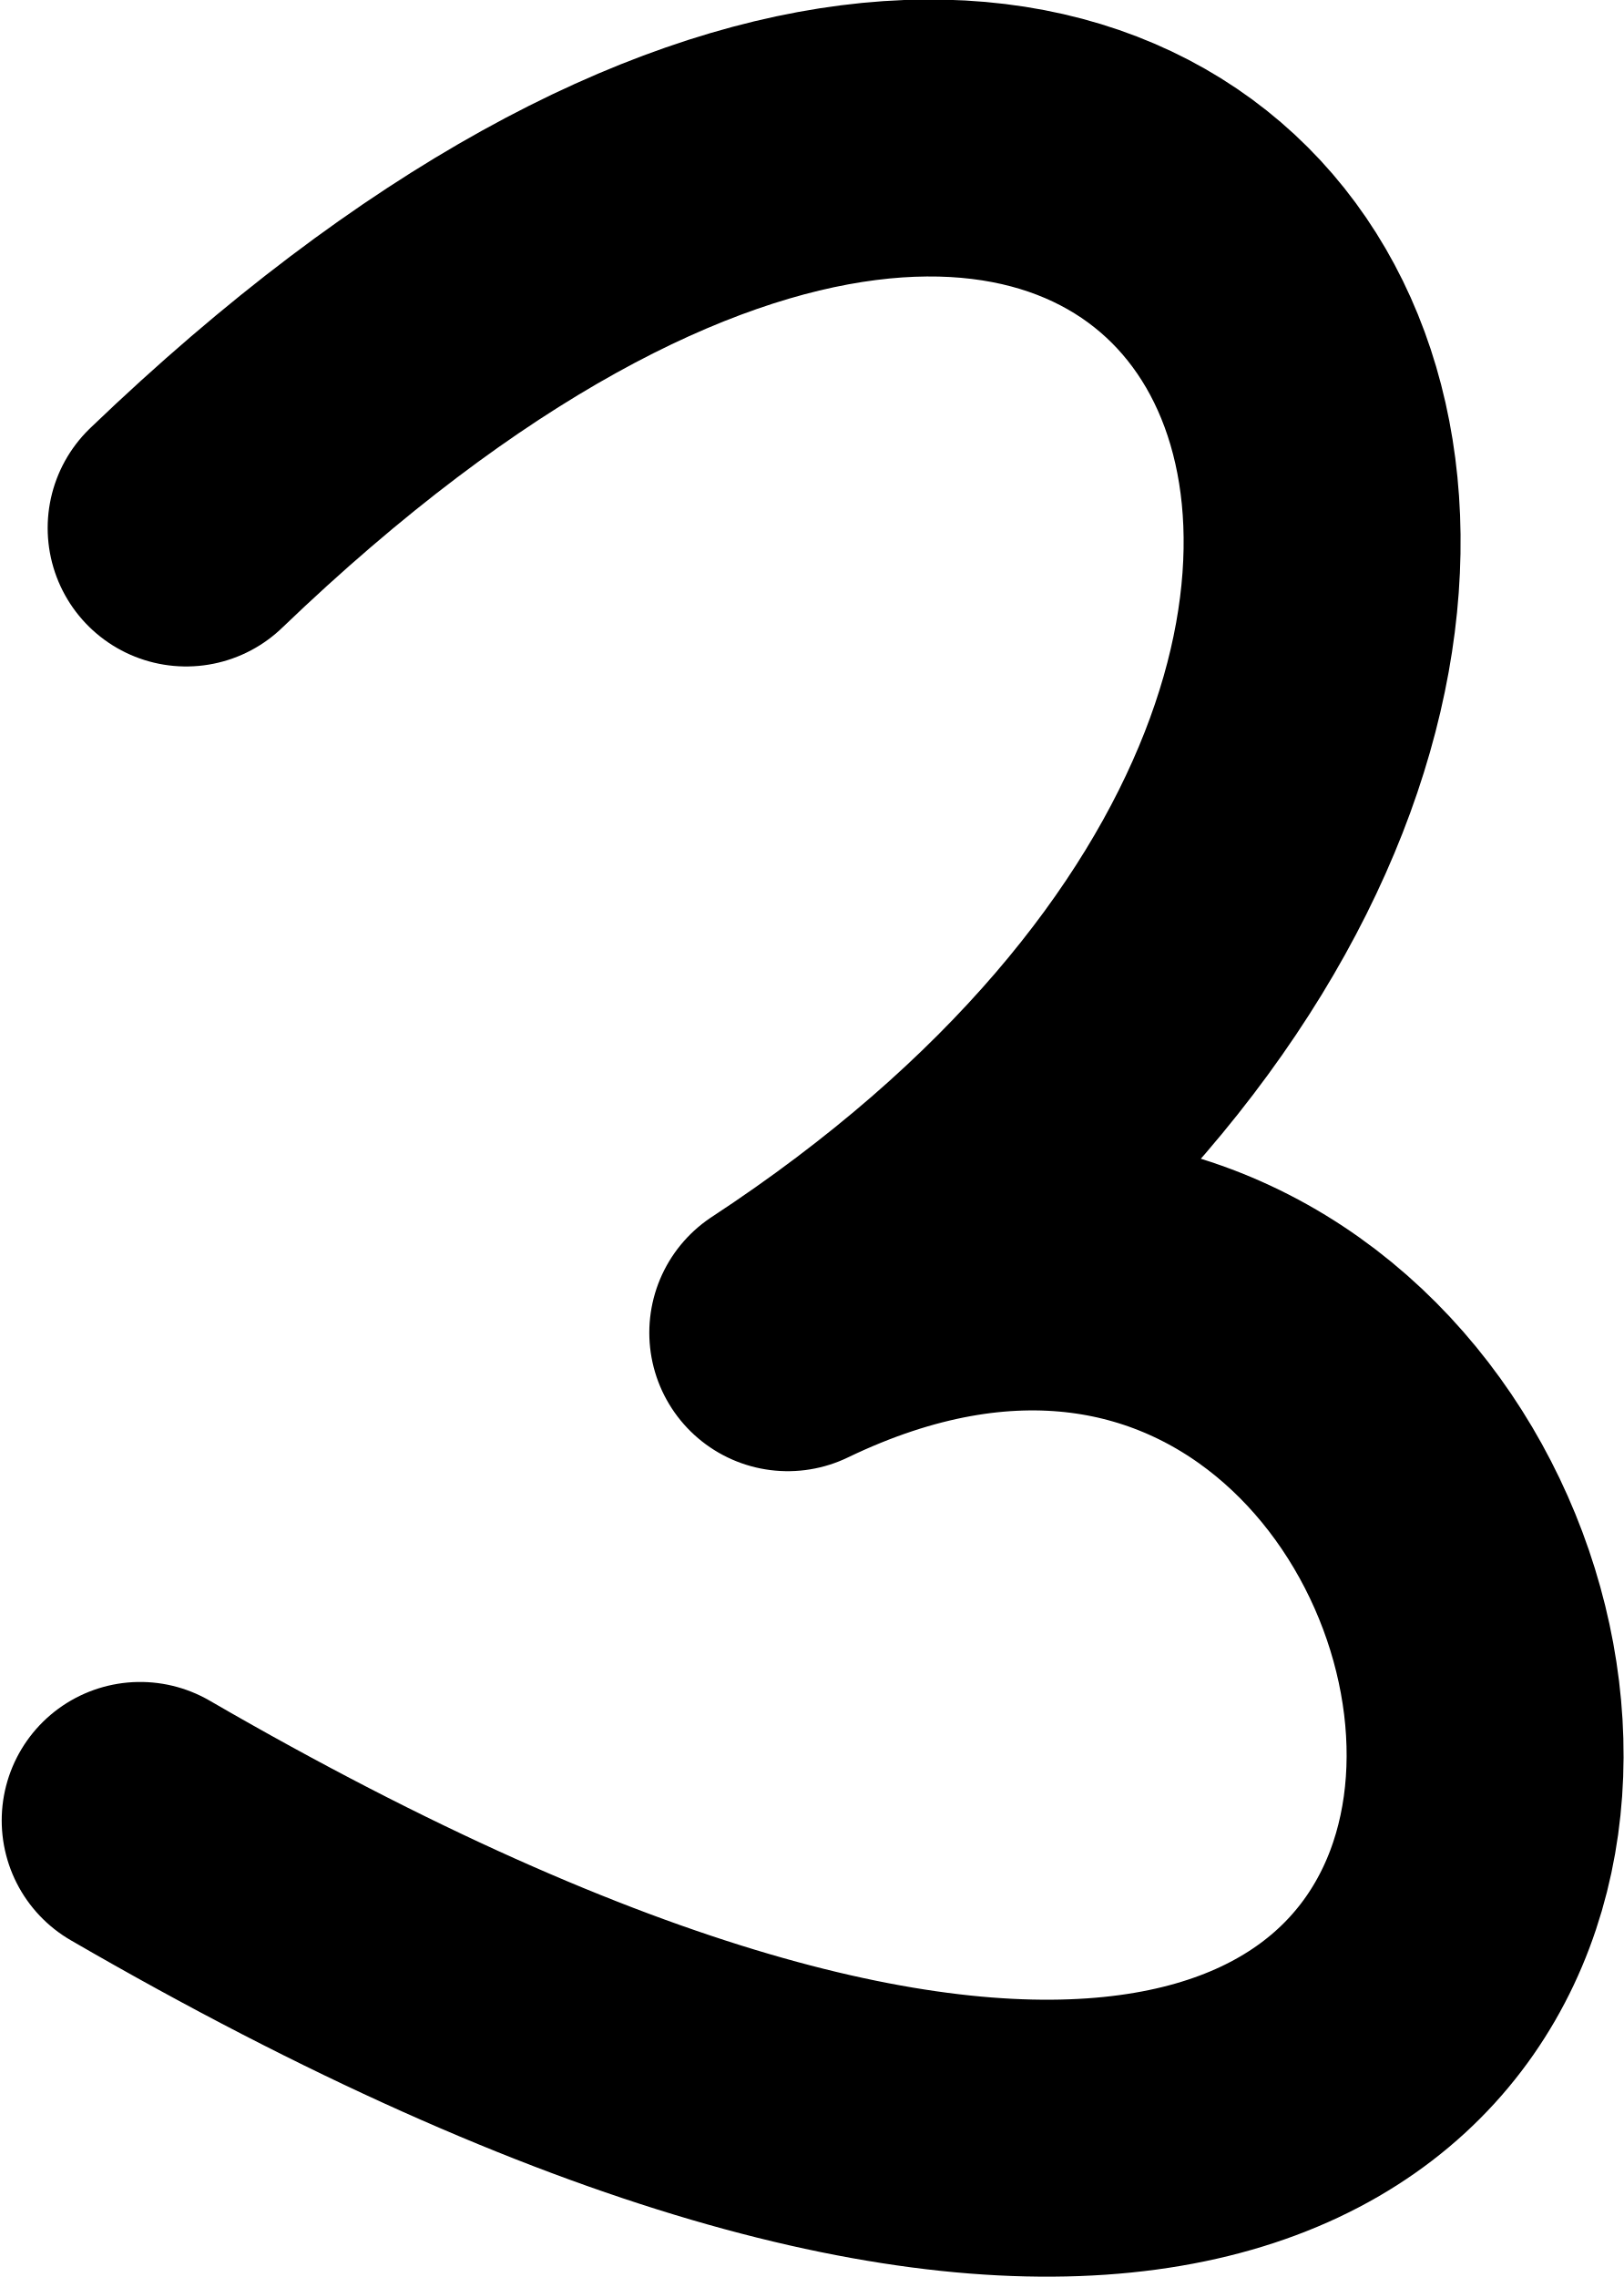
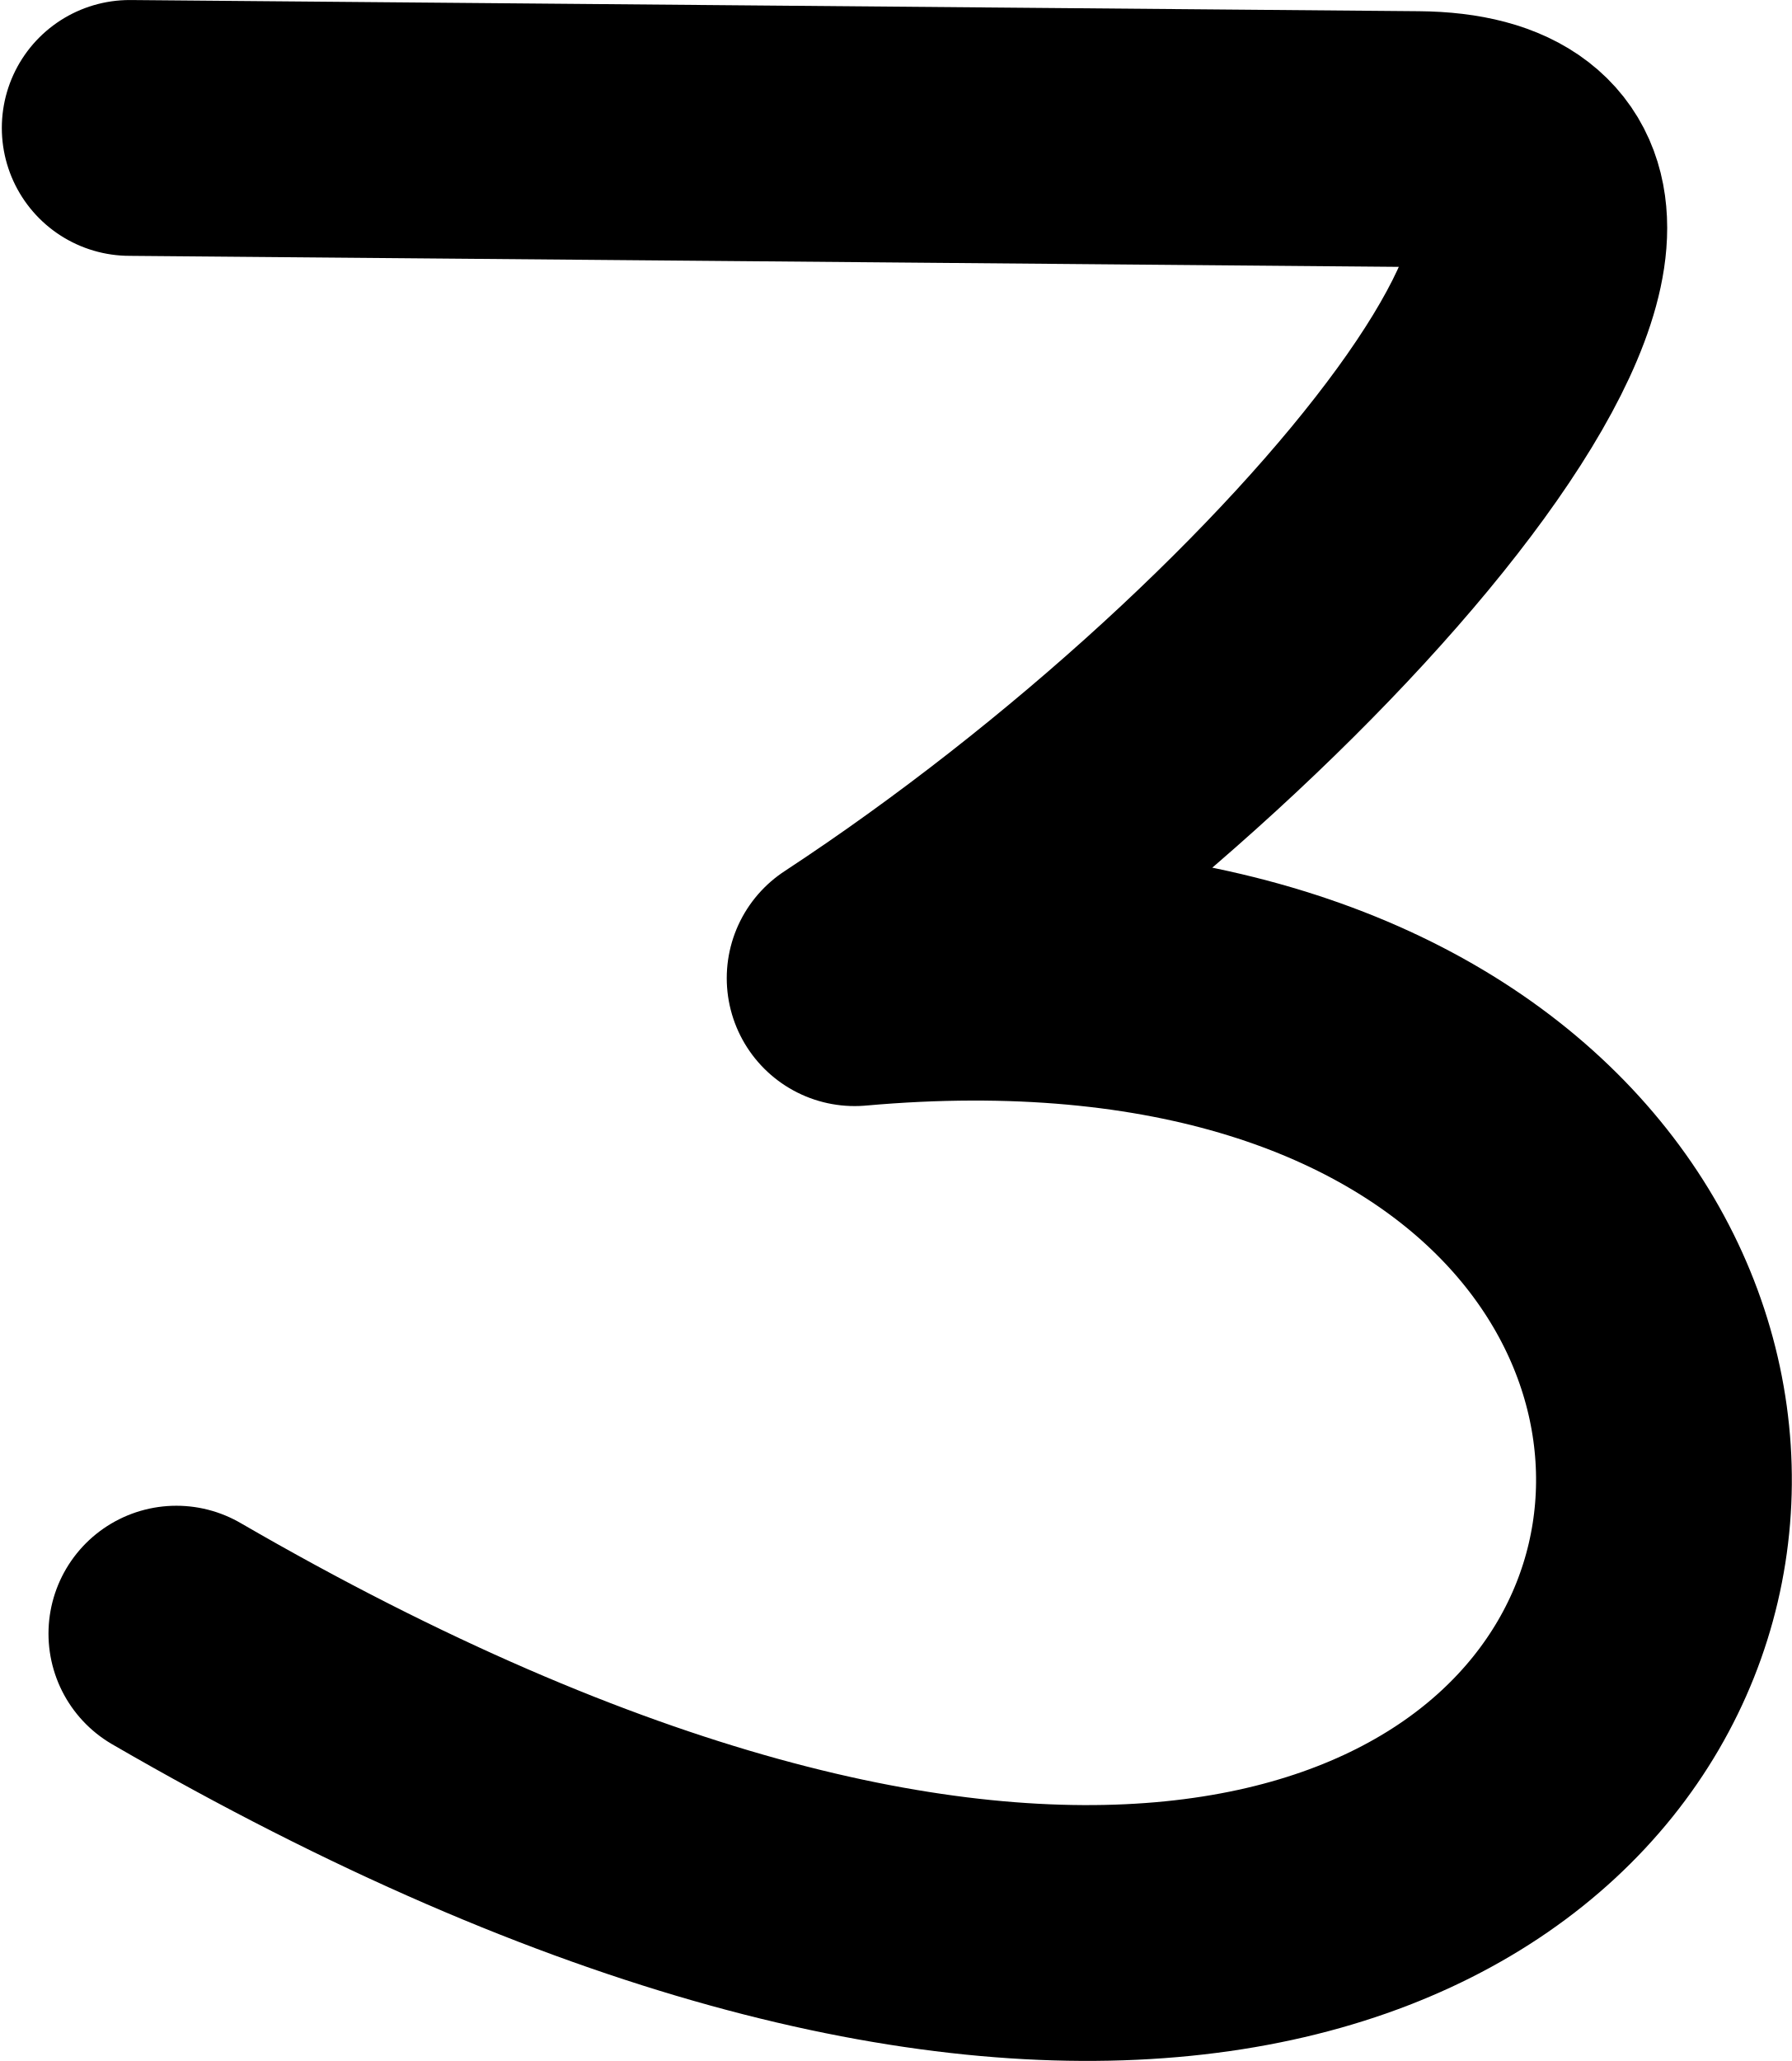
- <svg xmlns="http://www.w3.org/2000/svg" width="1026.984" height="1440.056">
-   <path d="M117.721 333.918c649.257-623.353 1033.257 80.647 380.483 508.93 556.774-268.283 748.774 979.717-409.548 308.458" fill="none" stroke="#000" stroke-width="175.152" stroke-linecap="round" stroke-linejoin="round" />
+ <svg xmlns="http://www.w3.org/2000/svg" width="1226.638" height="1411.156">
+   <path d="M88.823 87.595l882.082 7.653c231.98 2.012-61.47 361.8-385.662 574.5 886.278-79.122 693.857 1120.062-464.465 448.803" fill="none" stroke="#000" stroke-width="175.152" stroke-linecap="round" stroke-linejoin="round" />
</svg>
